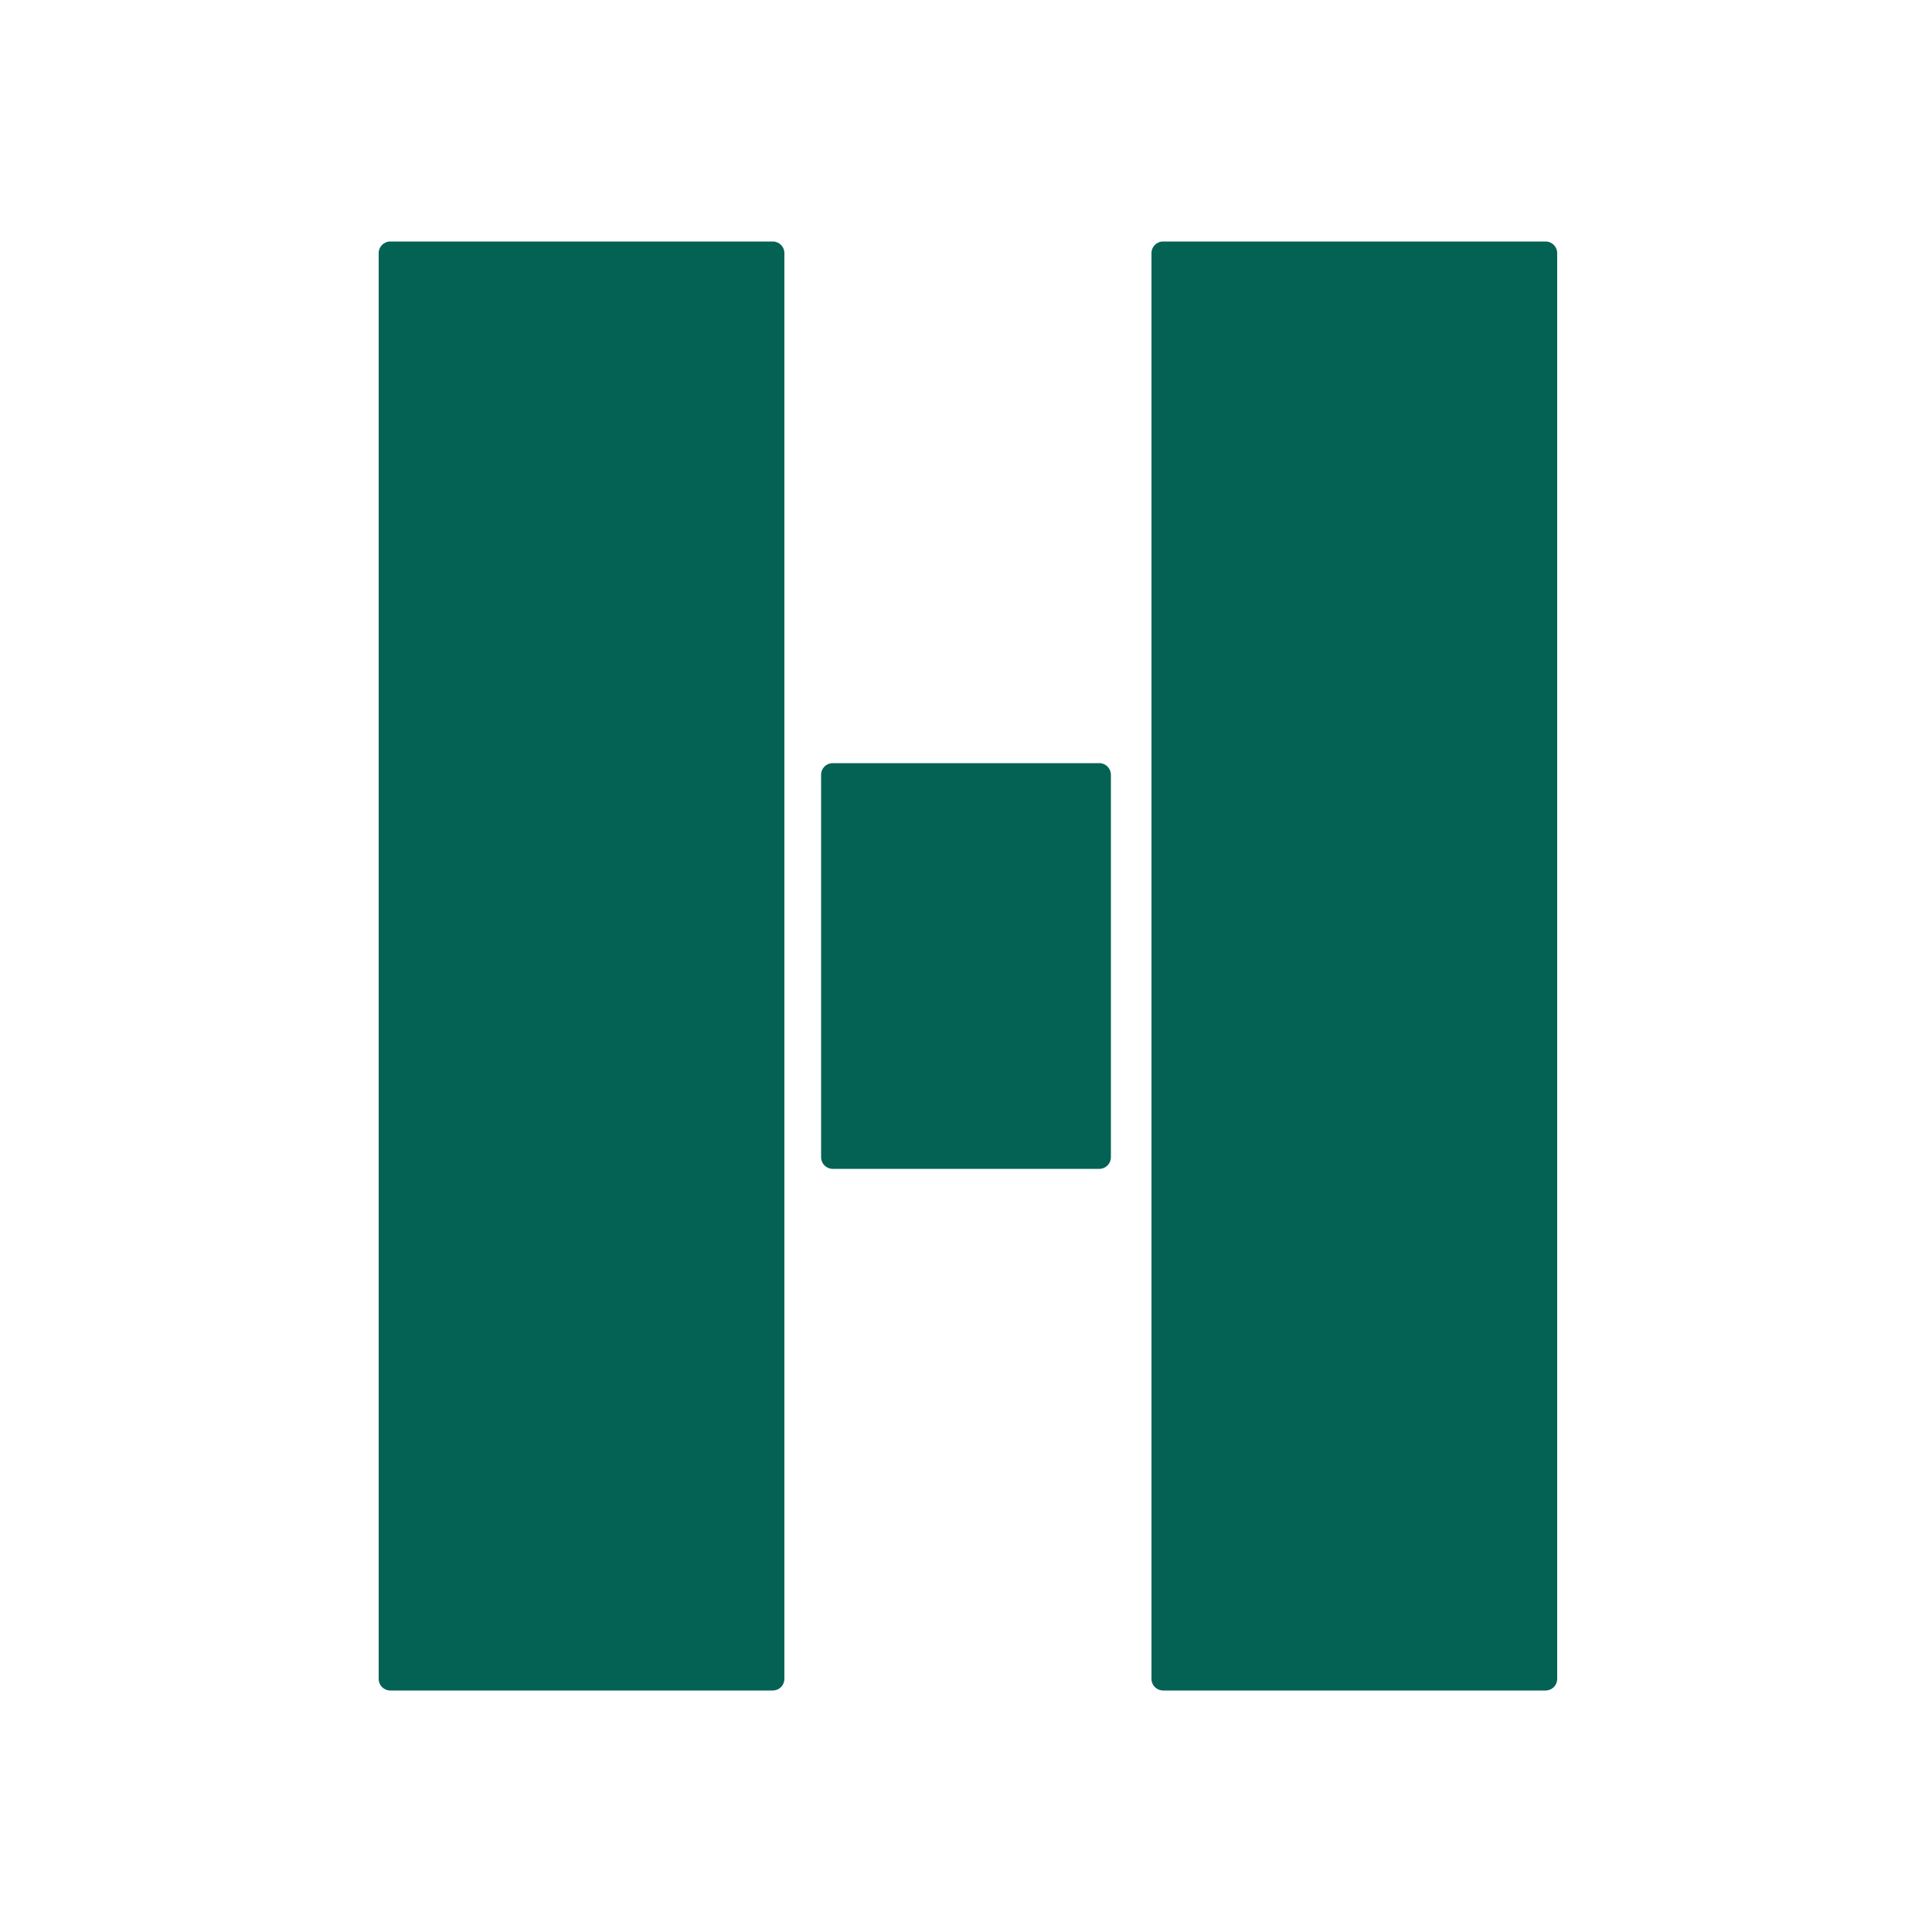
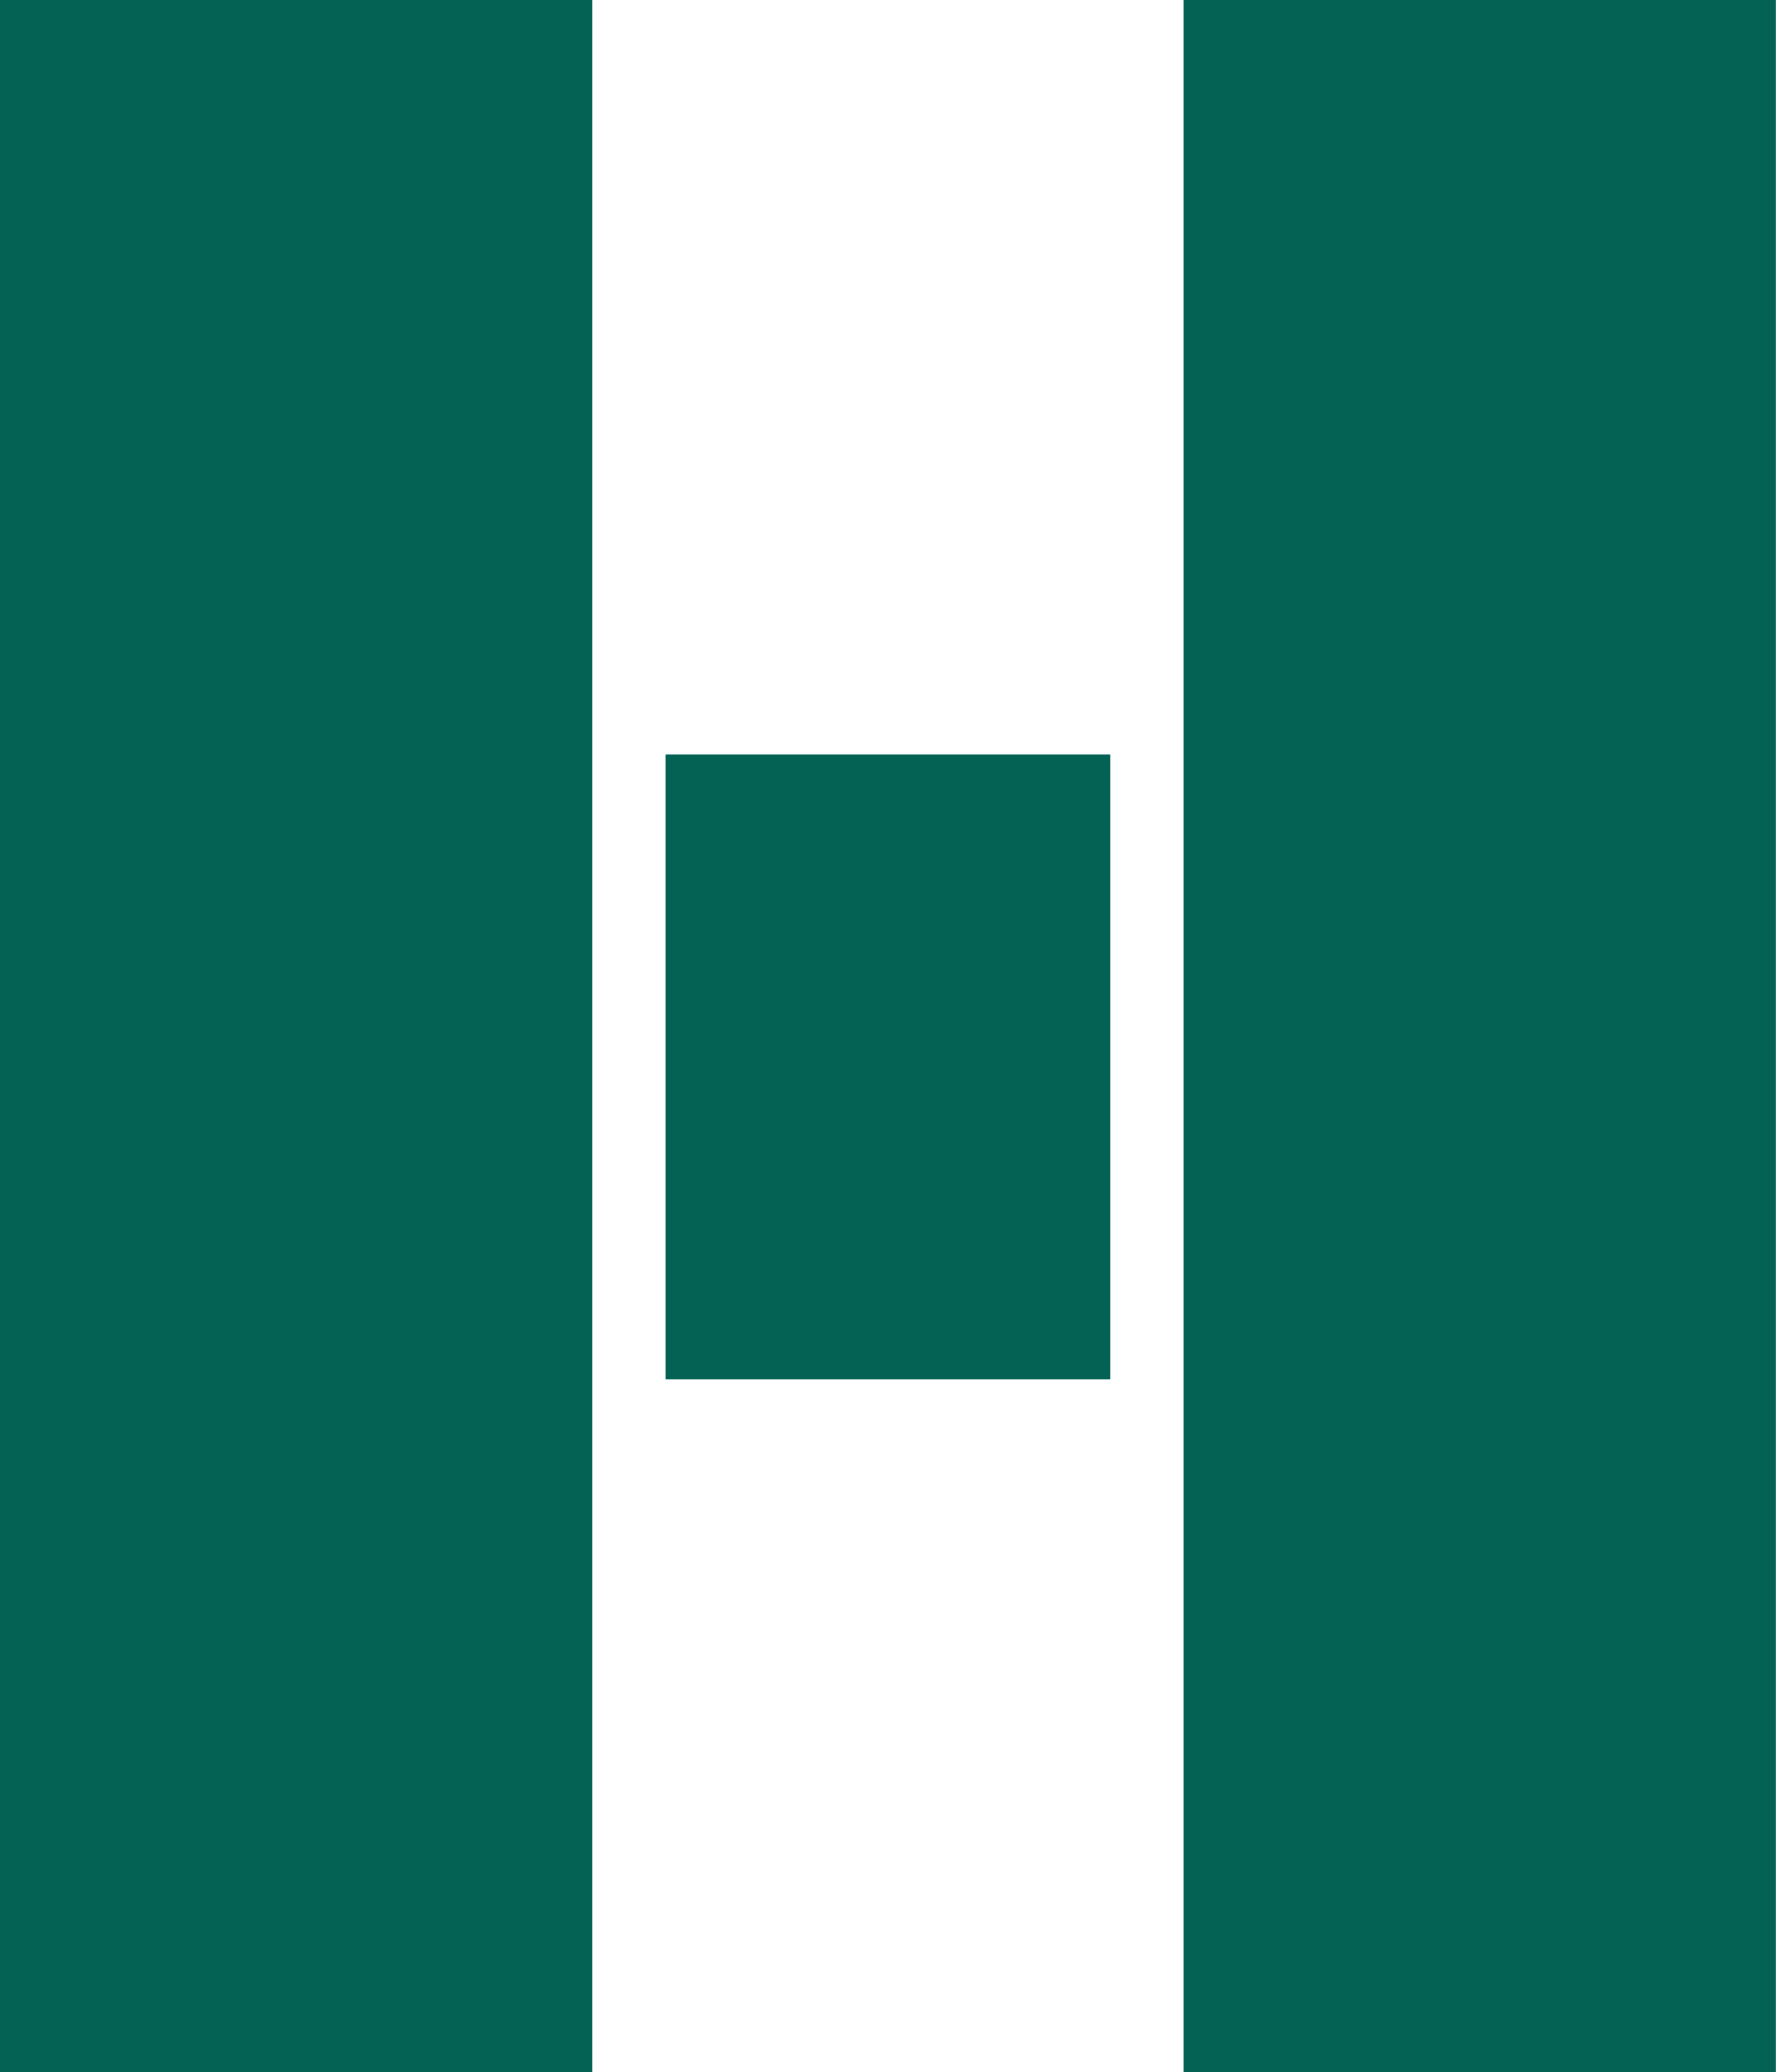
- <svg xmlns="http://www.w3.org/2000/svg" width="500" height="500">
-   <rect fill="#046255" x="298" y="62.5" width="105" height="375" id="svg_1" stroke="#046255" stroke-width="0" rx="3" />
-   <rect fill="#046255" stroke="#046255" x="98" y="62.5" width="105" height="375" id="svg_2" stroke-width="0" rx="3" />
-   <rect rx="3" fill="#046255" stroke="#046255" x="212.5" y="197.5" width="75" height="105" id="svg_4" stroke-width="0" />
+ <svg xmlns="http://www.w3.org/2000/svg" id="e8VfmcHCe941" viewBox="0 0 150 175" shape-rendering="geometricPrecision" text-rendering="geometricPrecision">
+   <g transform="matrix(1.25 0 0 1.172695-112.5-40.58642)">
+     <rect width="30" height="45" rx="0" ry="0" transform="translate(135 88.9567)" fill="#046255" stroke-width="0" />
+     <rect width="40" height="150" rx="0" ry="0" transform="translate(170 33.8384)" fill="#046255" stroke-width="0" />
+     <rect width="40" height="150" rx="0" ry="0" transform="translate(90 33.8384)" fill="#046255" stroke-width="0" />
+   </g>
</svg>
